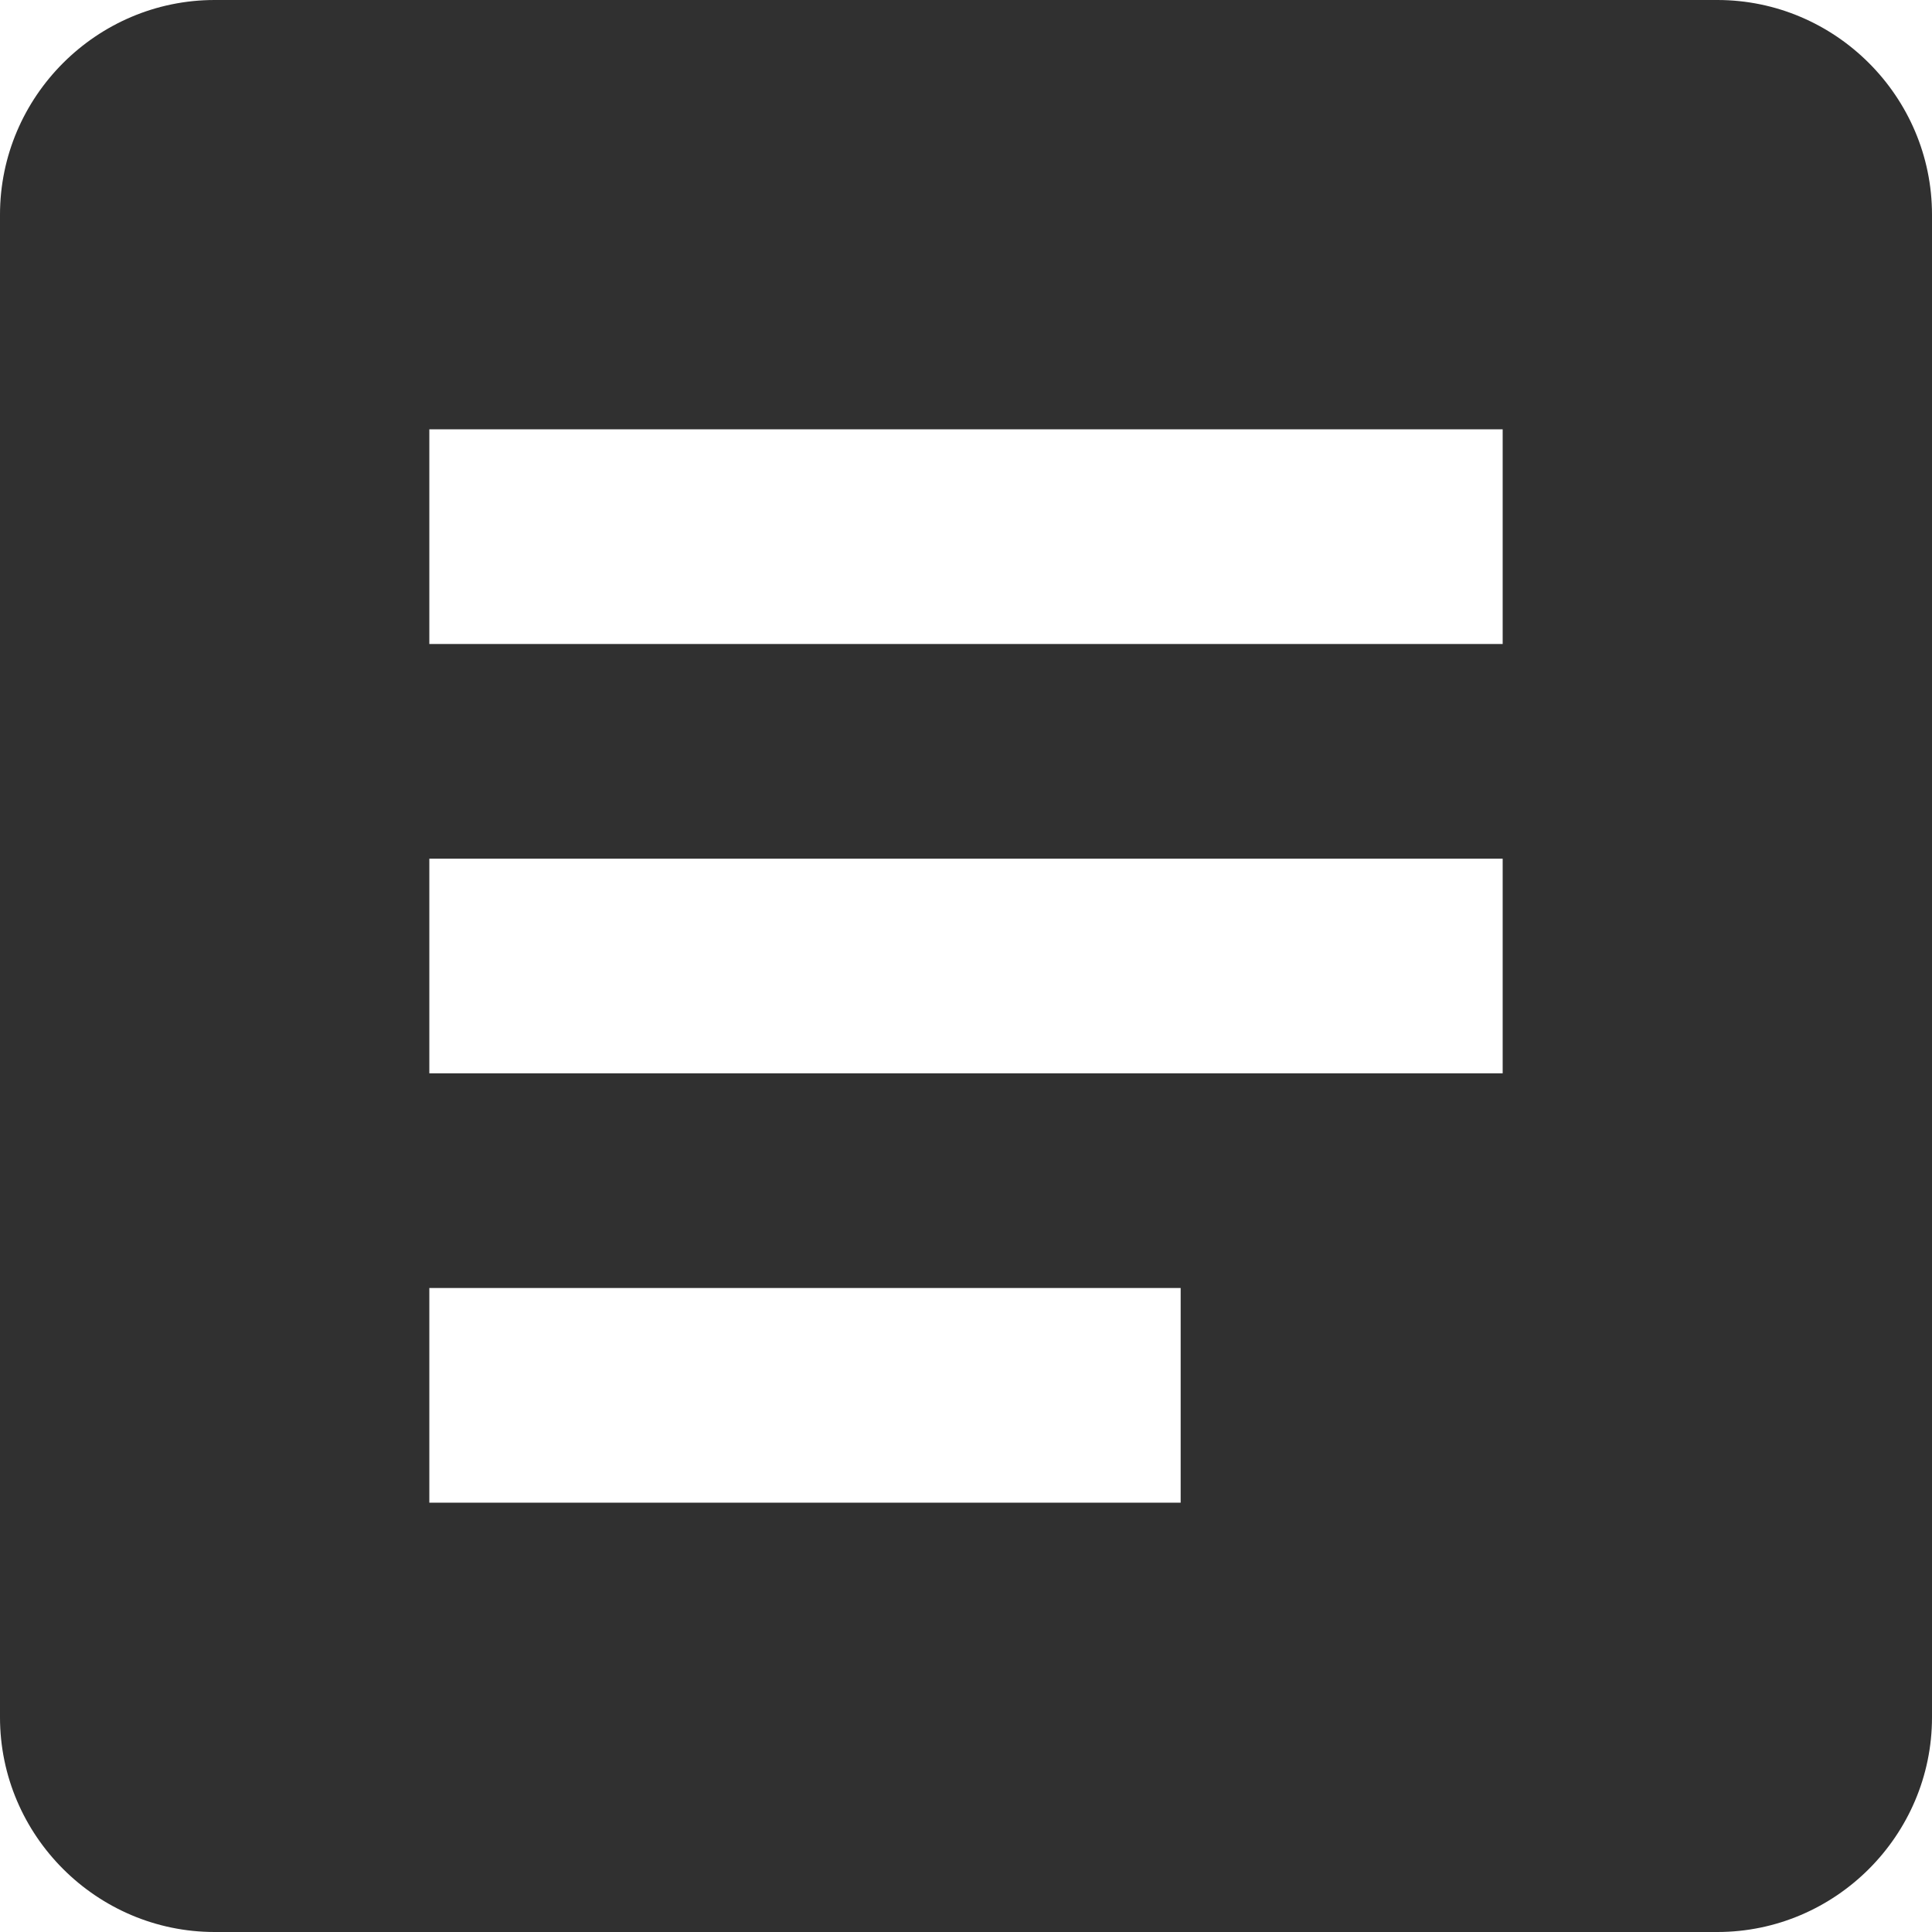
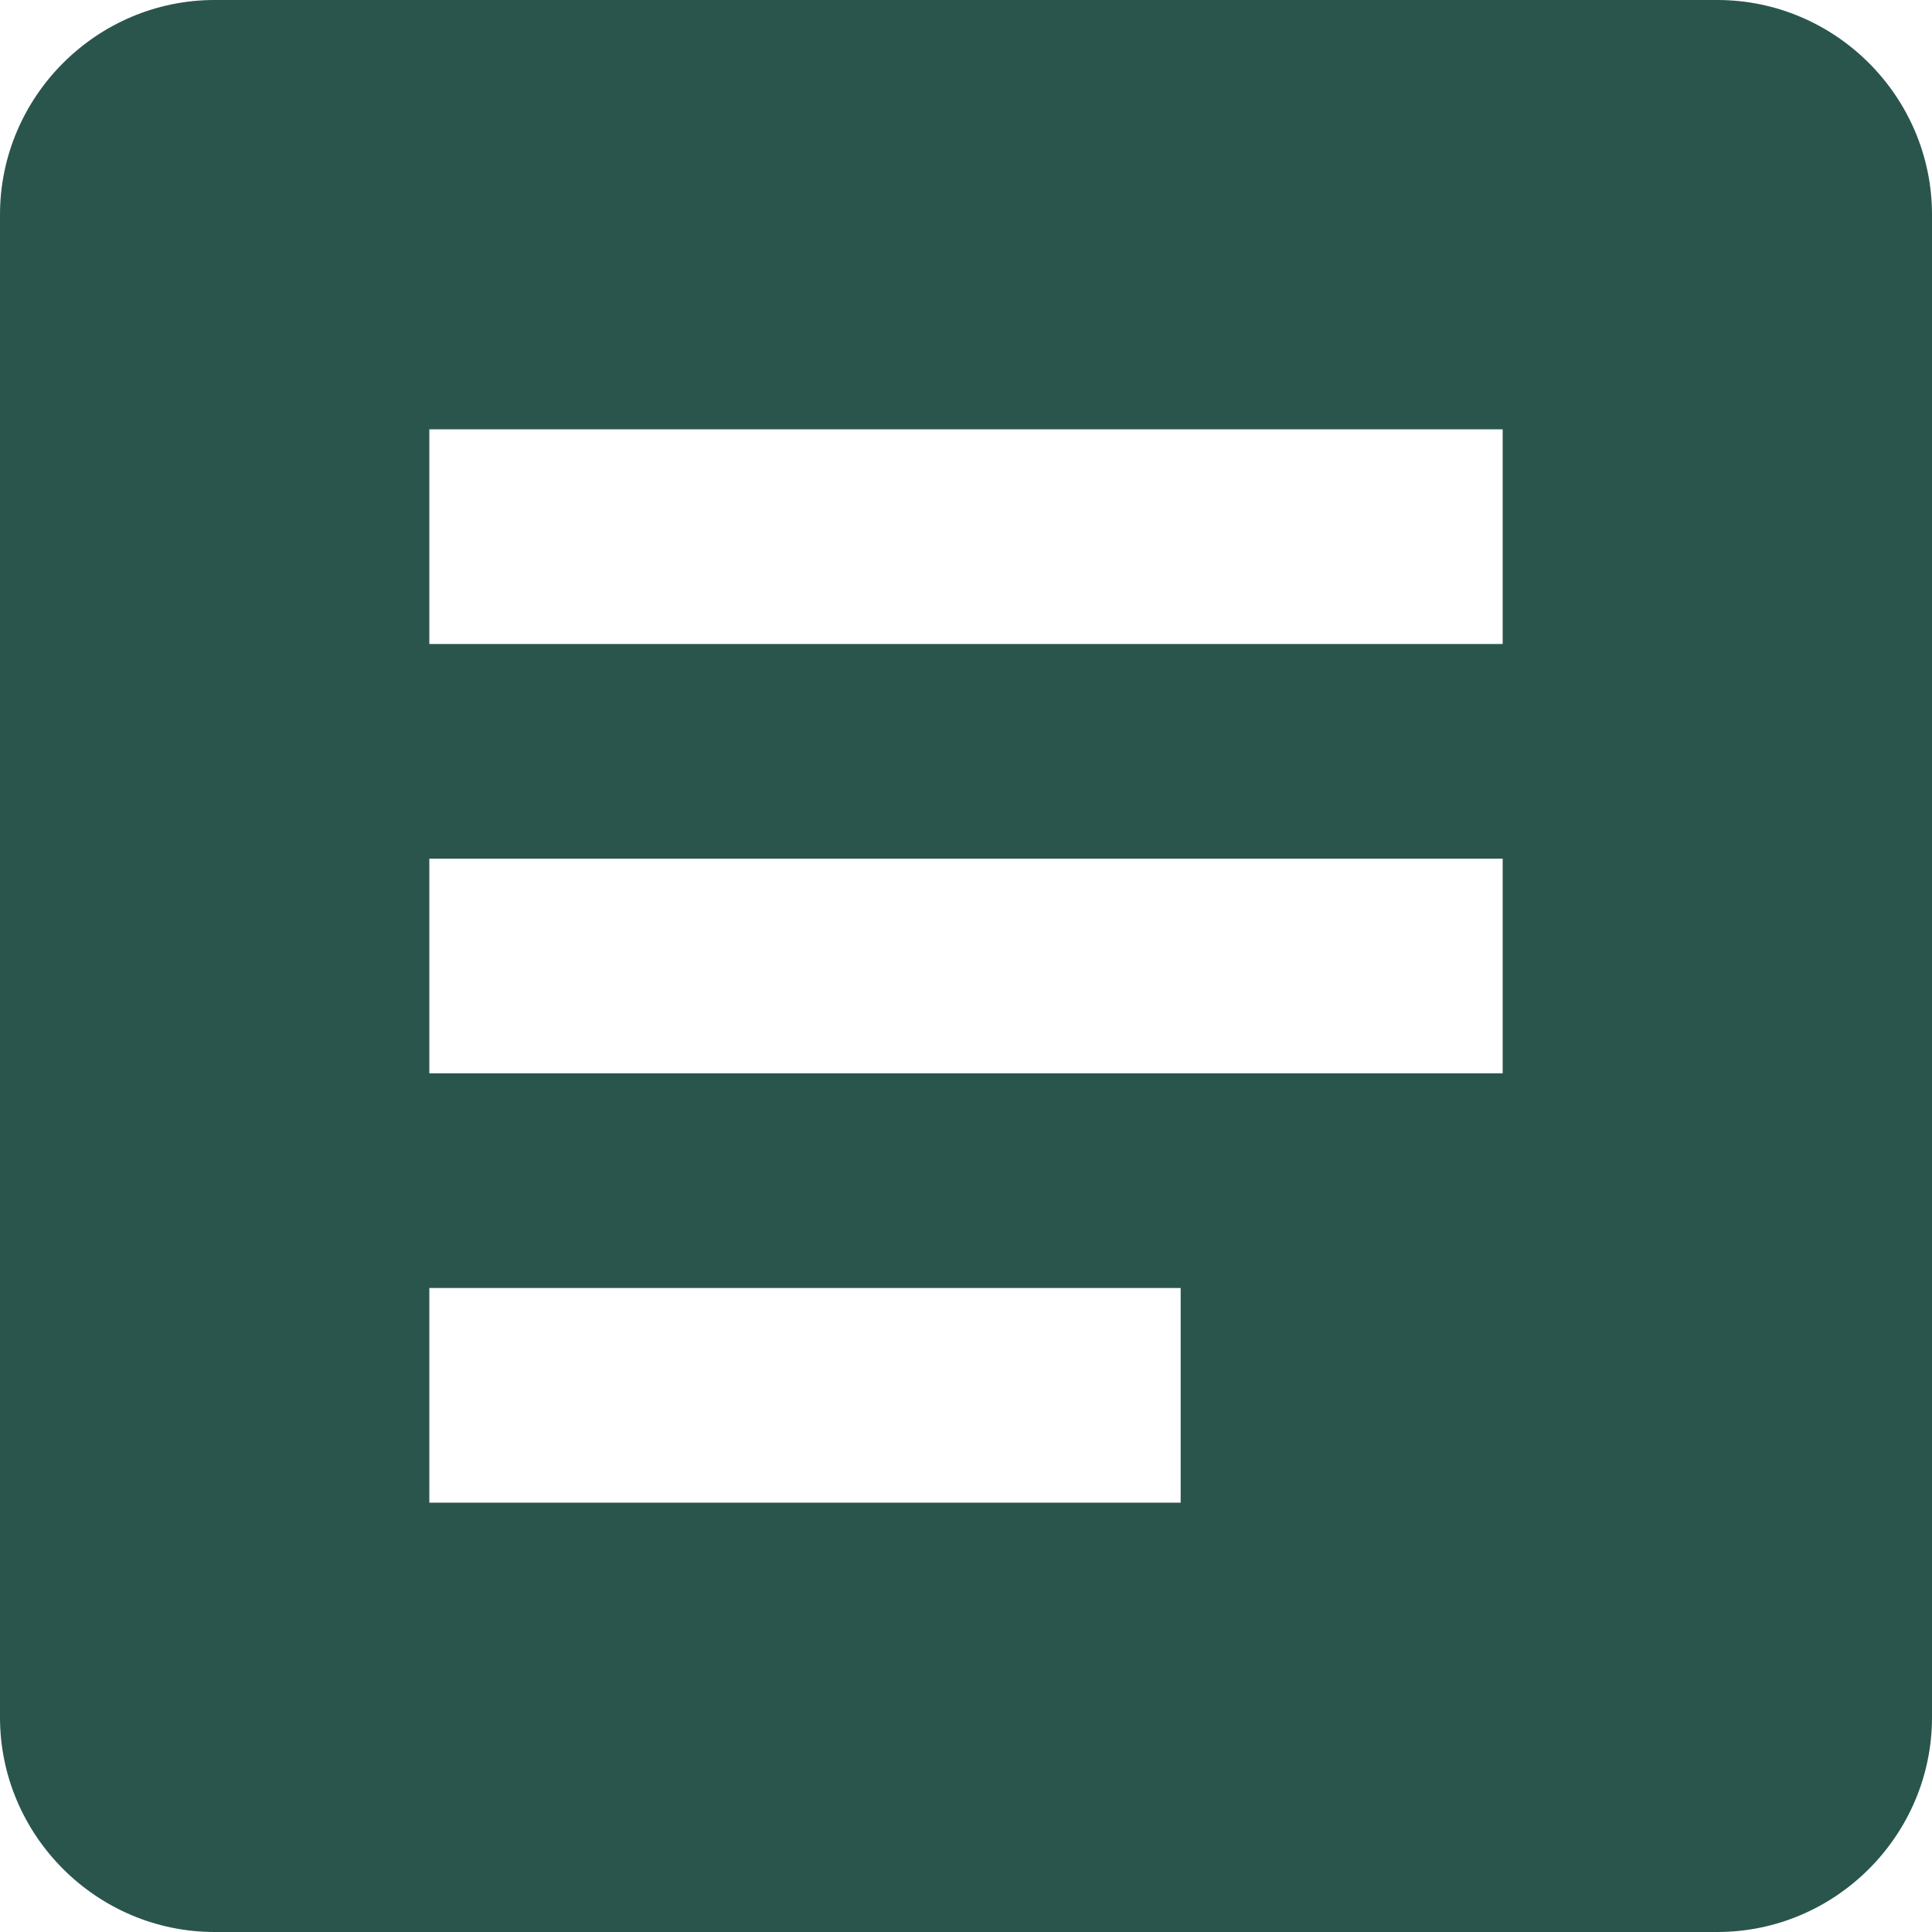
<svg xmlns="http://www.w3.org/2000/svg" width="128" height="128" viewBox="0 0 128 128" fill="none">
-   <path d="M113.778 0H14.222C6.4 0 0 6.4 0 14.222V113.778C0 121.6 6.4 128 14.222 128H113.778C121.6 128 128 121.6 128 113.778V14.222C128 6.4 121.6 0 113.778 0ZM78.222 99.556H28.444V85.333H78.222V99.556ZM99.556 71.111H28.444V56.889H99.556V71.111ZM99.556 42.667H28.444V28.444H99.556V42.667Z" fill="#303030" />
+   <path d="M113.778 0H14.222C6.4 0 0 6.4 0 14.222V113.778C0 121.6 6.4 128 14.222 128H113.778C121.6 128 128 121.6 128 113.778V14.222C128 6.4 121.6 0 113.778 0ZM78.222 99.556H28.444V85.333H78.222V99.556ZM99.556 71.111H28.444V56.889H99.556V71.111ZM99.556 42.667H28.444V28.444H99.556V42.667Z" fill="#29554D" />
</svg>
